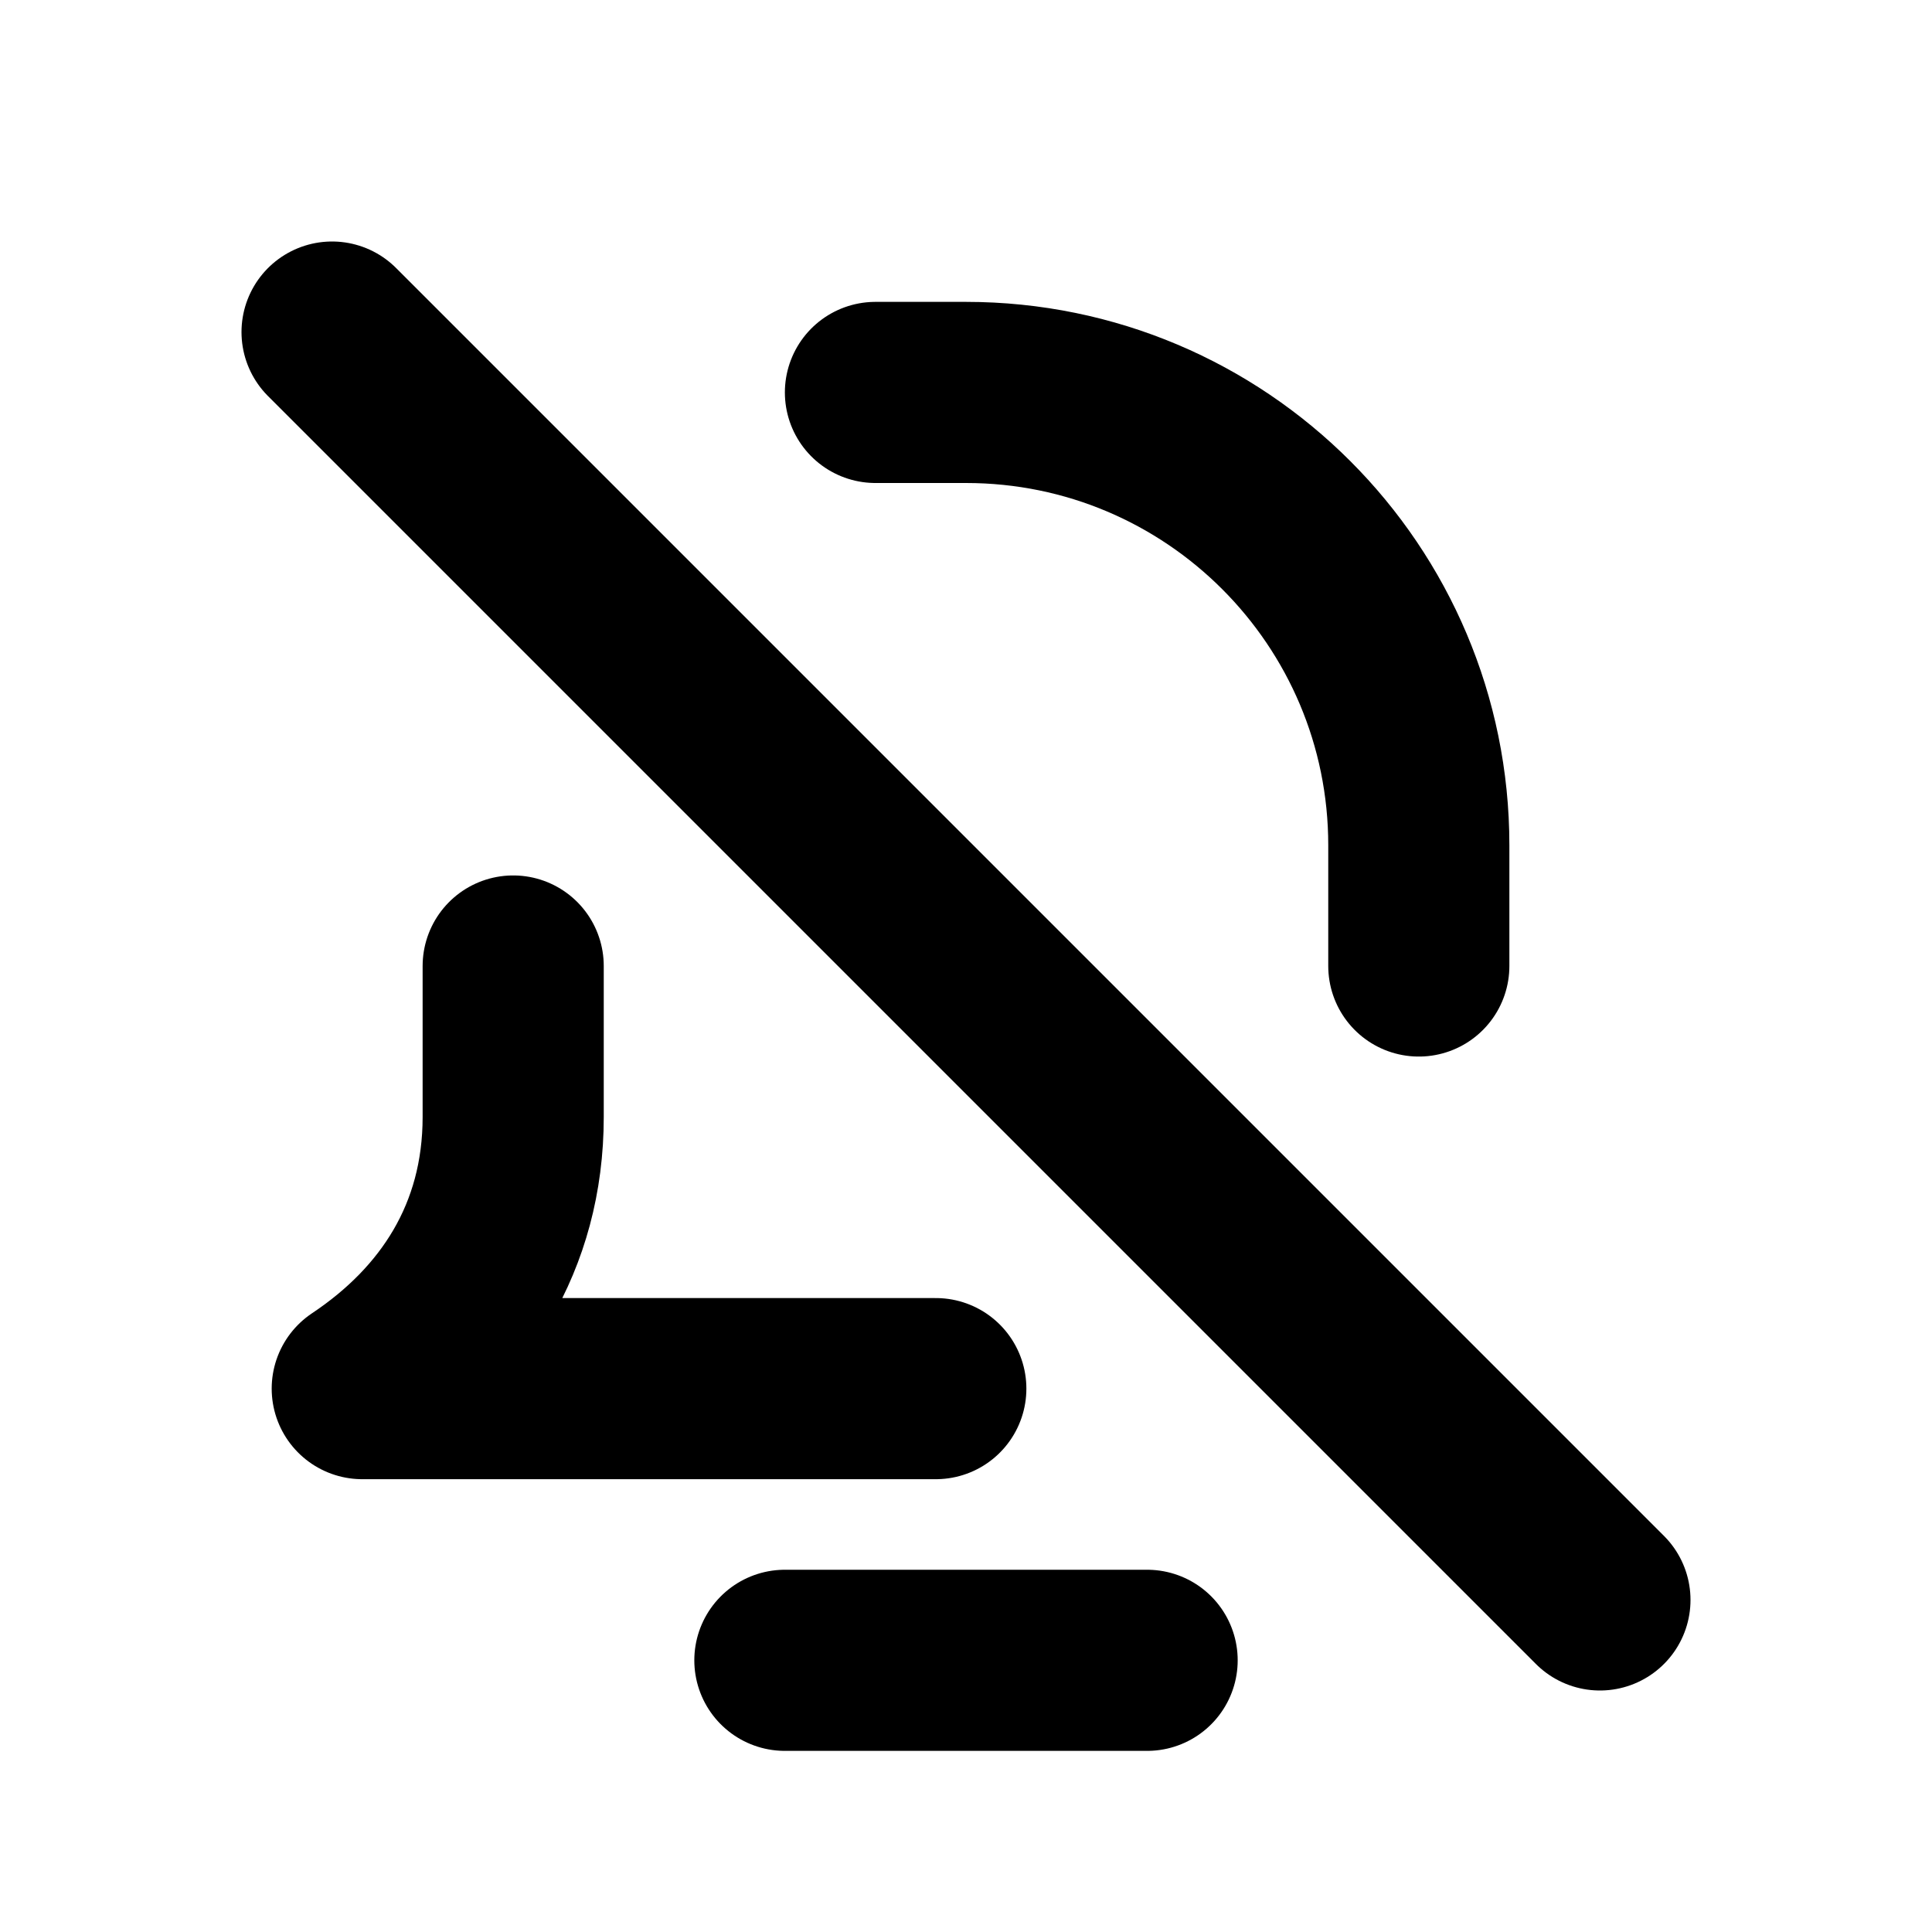
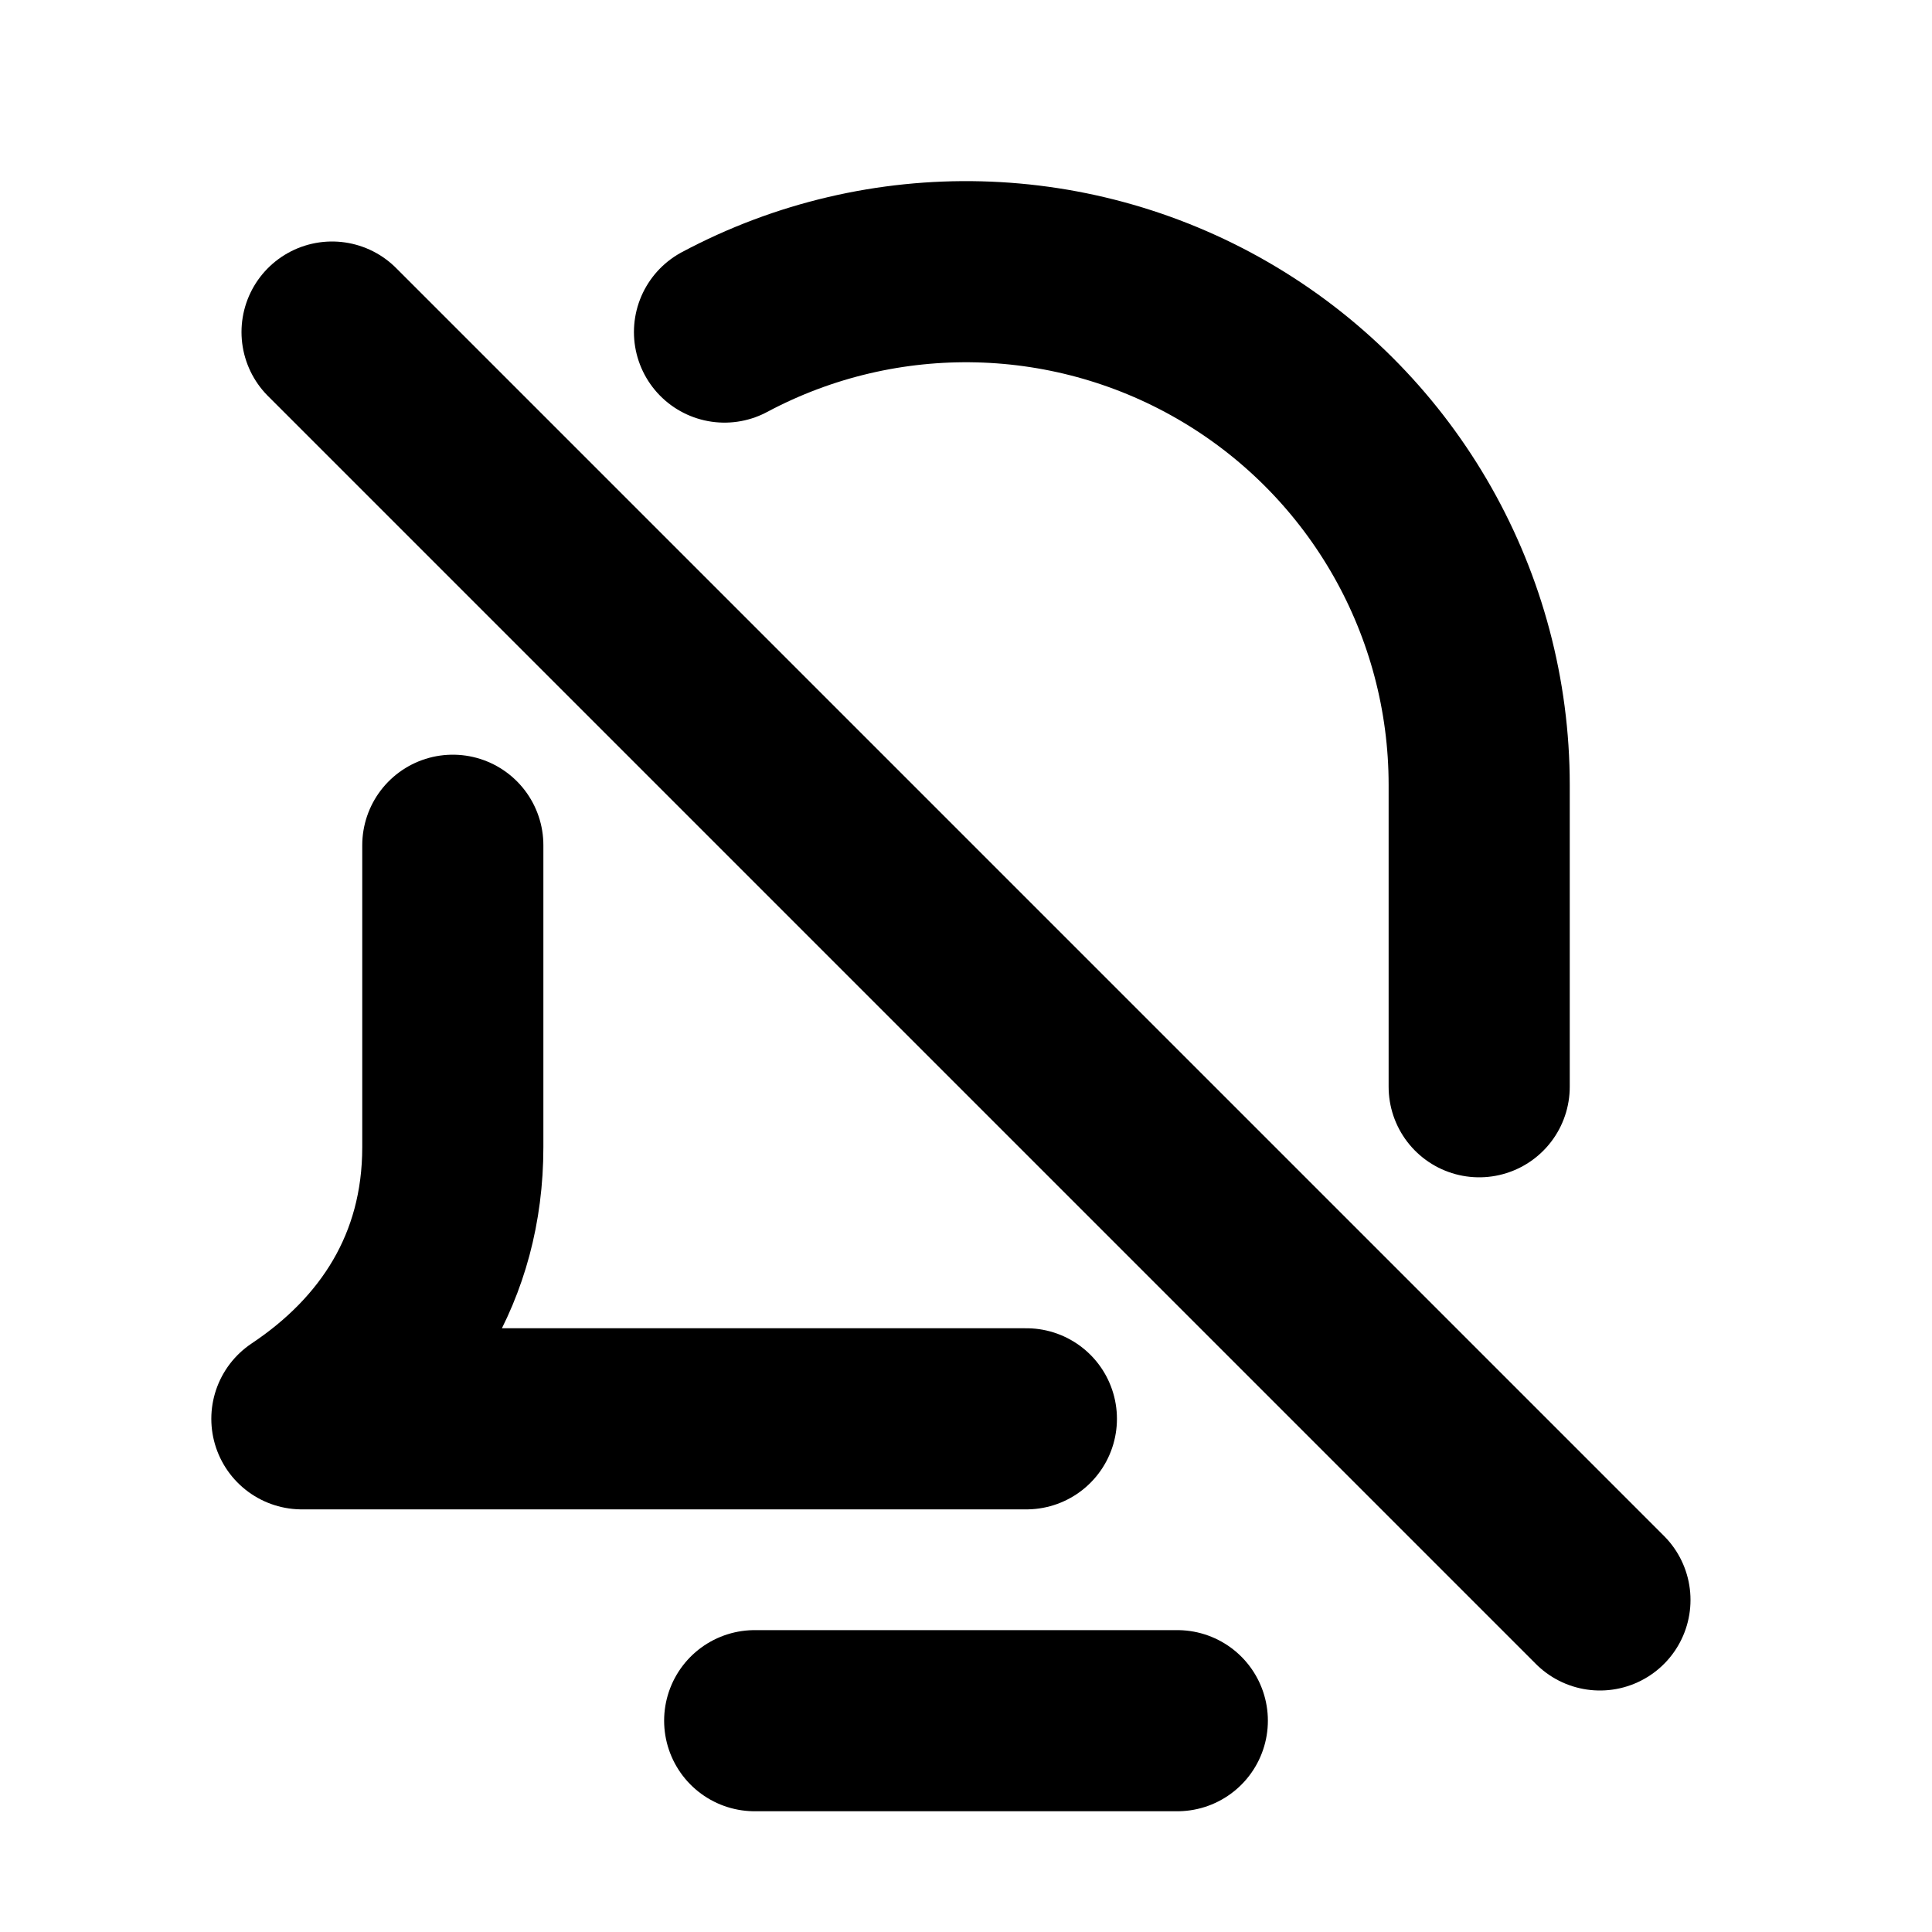
<svg xmlns="http://www.w3.org/2000/svg" viewBox="0 0 16 16" fill="none" stroke="currentColor" stroke-width="1.5" stroke-linecap="round" stroke-linejoin="round">
-   <path d="M7.25 3.25H8a3.75 3.75 0 0 1 3.75 3.75v1" />
-   <path d="M4.25 8v1.25c0 1-.5 1.75-1.25 2.25h4.75" />
-   <path d="M6.5 13.75h3" />
+   <path d="M6 2.75A4.25 4.25 0 0 1 12.25 6.5V9" />
+   <path d="M3.75 7v2.5c0 1-.5 1.75-1.25 2.25H8.5" />
+   <path d="M6.25 14.25h3.5" />
  <path d="M2.75 2.75l10.5 10.5" />
</svg>
